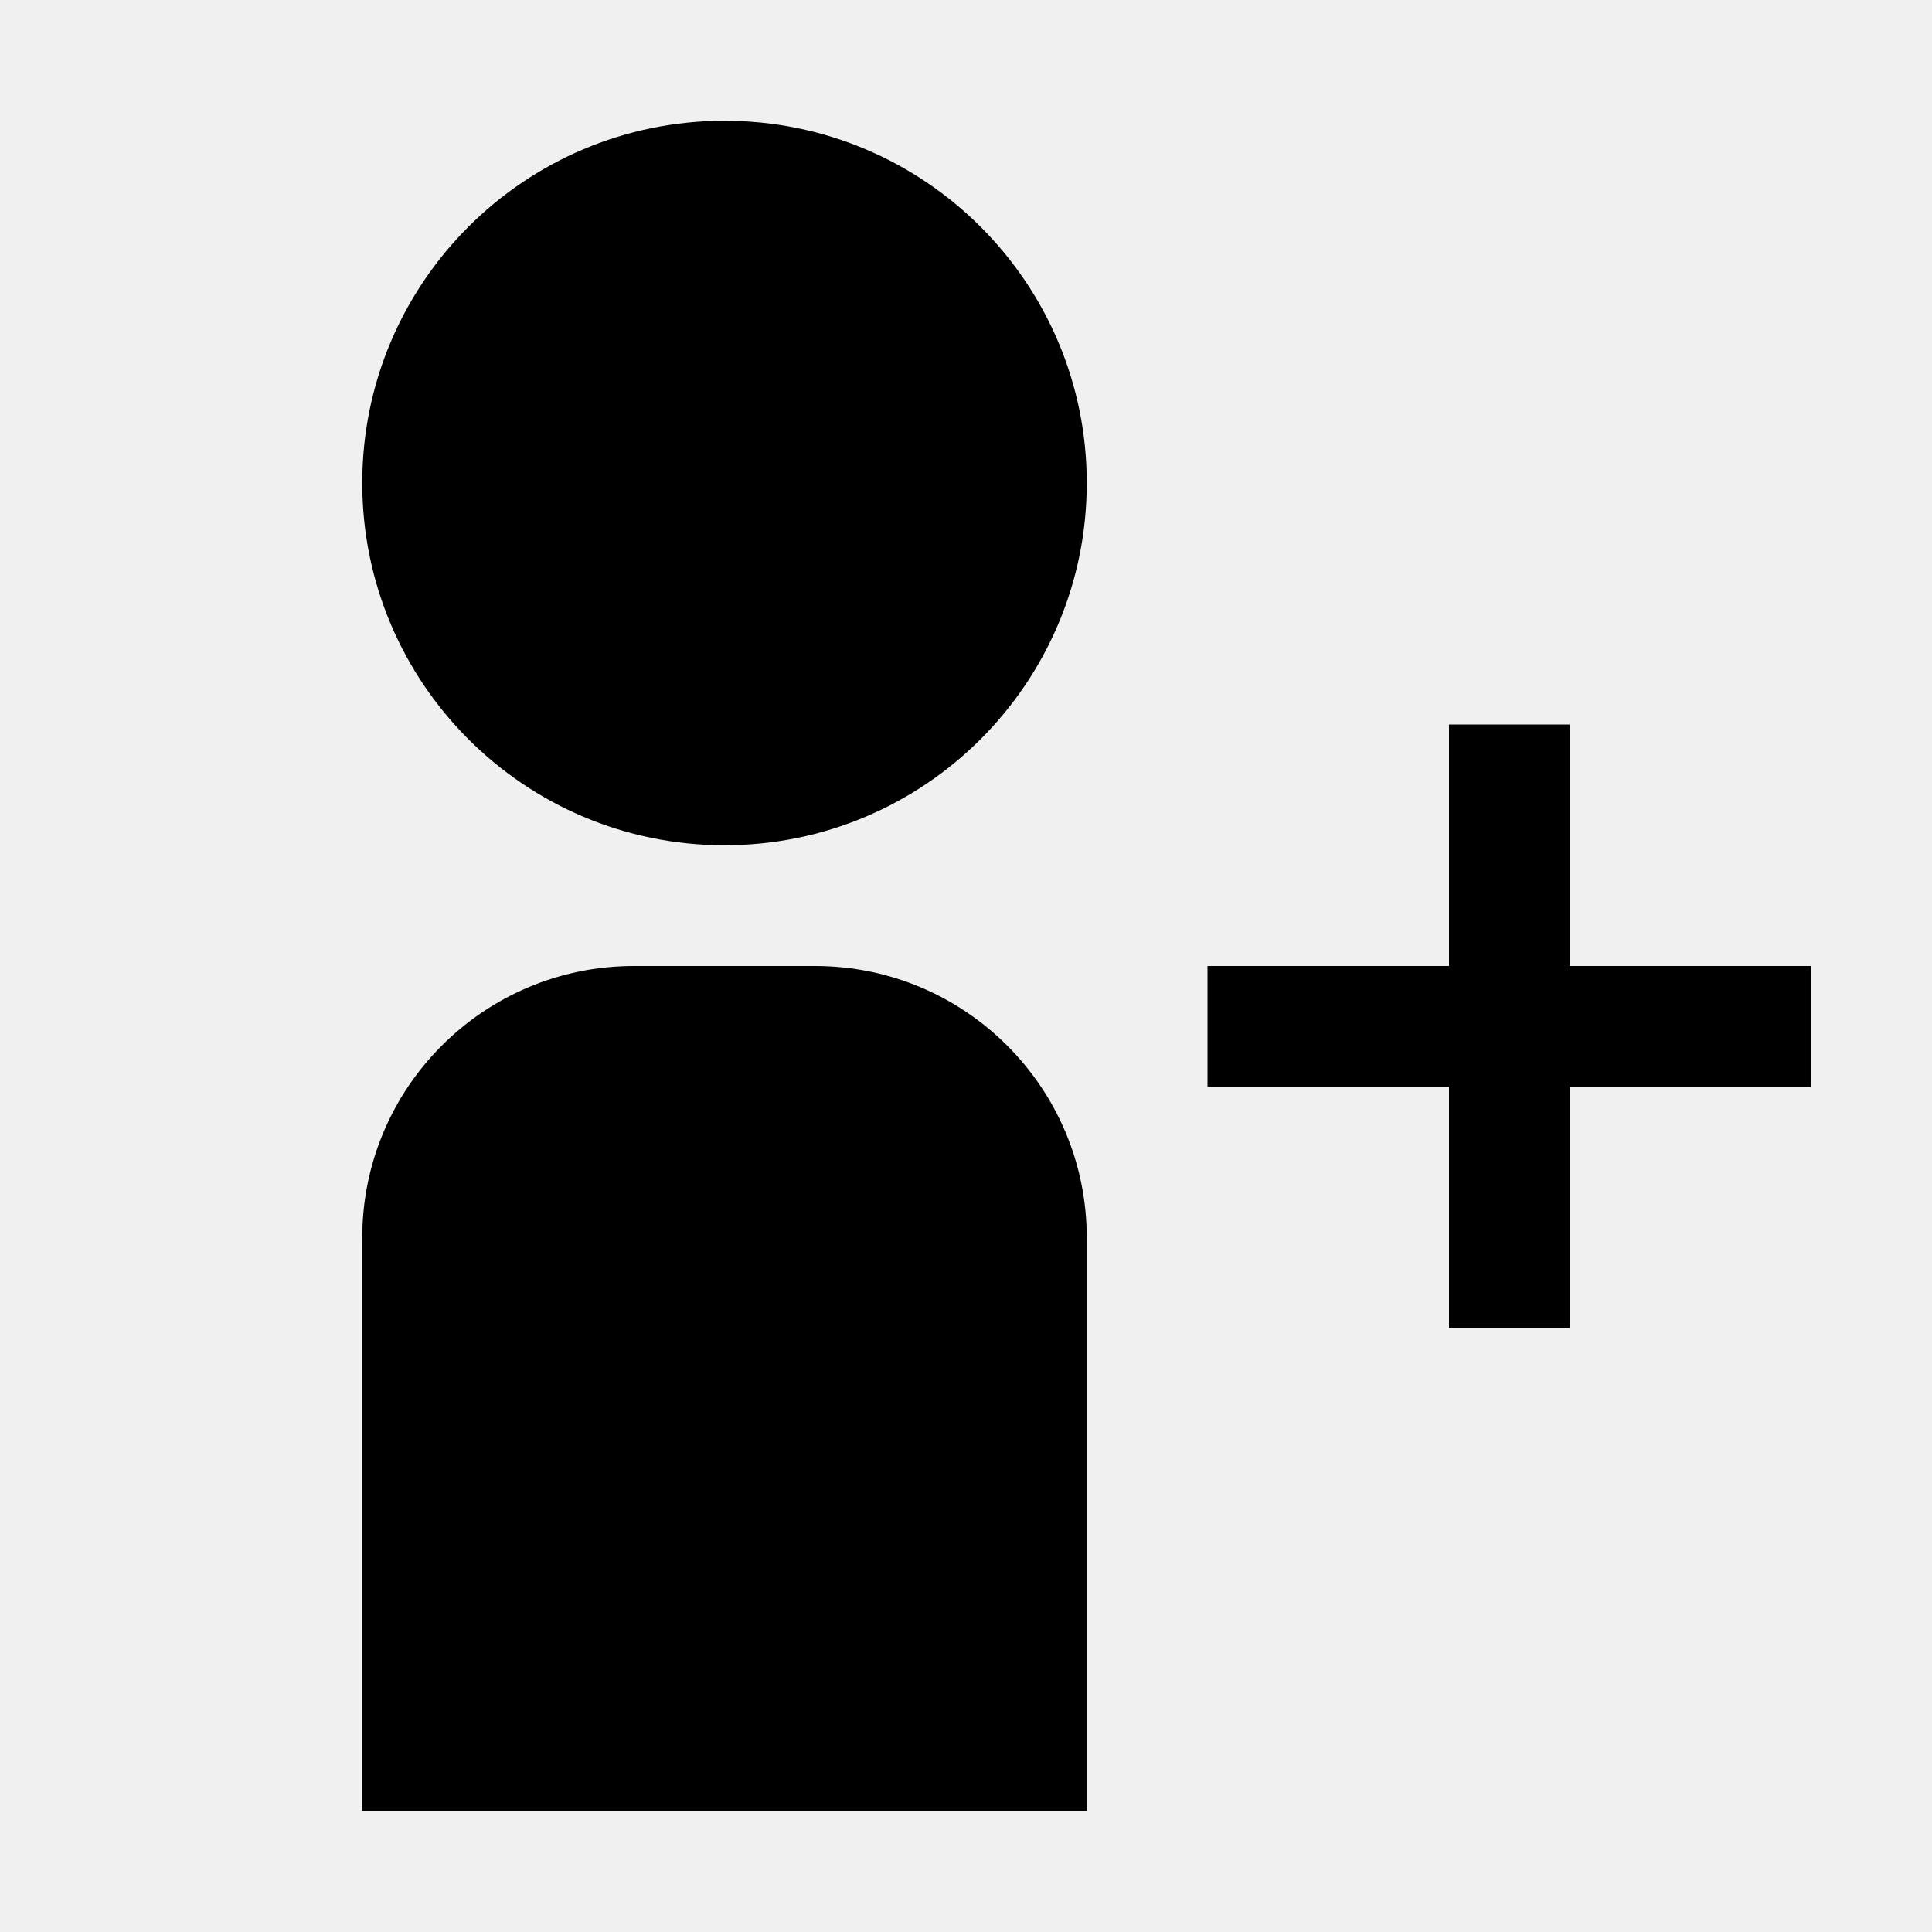
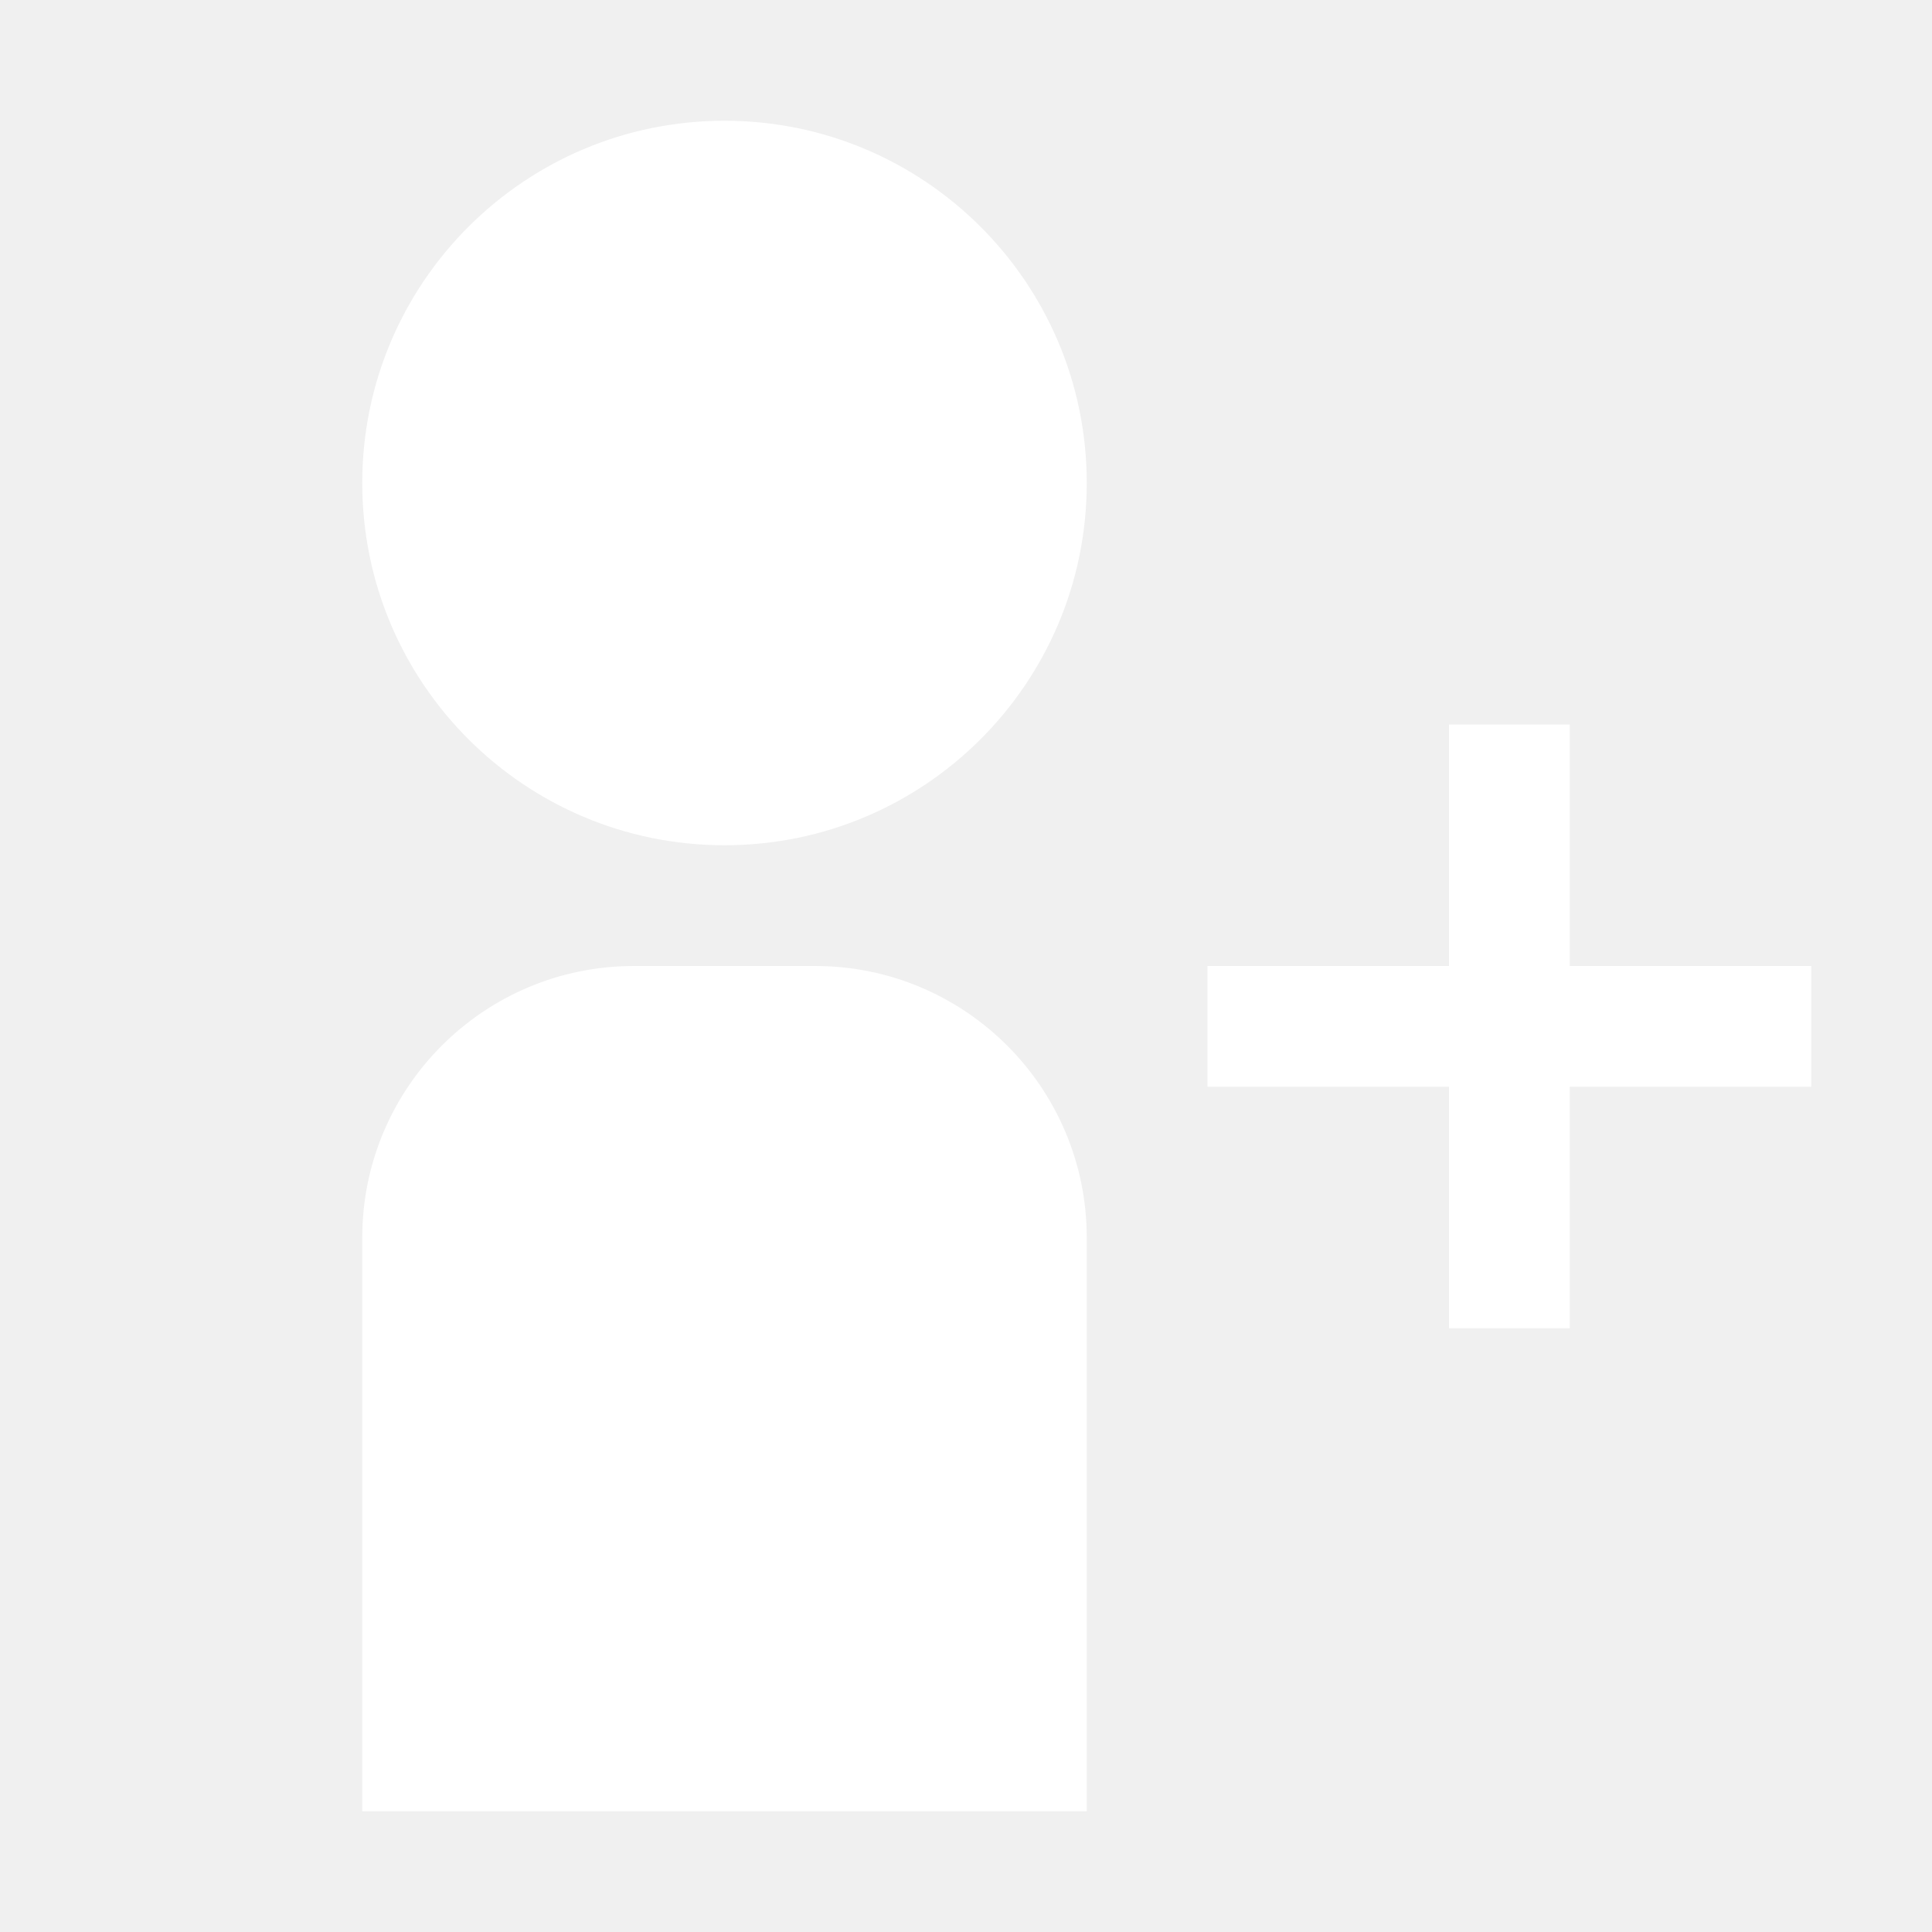
<svg xmlns="http://www.w3.org/2000/svg" viewBox="0 0 16 16" data-supported-dps="16x16" fill="currentColor" width="16" height="16" focusable="false">
-   <path d="M9 4a3 3 0 11-3-3 3 3 0 013 3zM6.75 8h-1.5A2.25 2.25 0 003 10.25V15h6v-4.75A2.25 2.25 0 006.75 8zM13 8V6h-1v2h-2v1h2v2h1V9h2V8z" />
+   <path d="M9 4a3 3 0 11-3-3 3 3 0 013 3zM6.75 8h-1.5A2.25 2.25 0 003 10.25V15h6v-4.75A2.25 2.25 0 006.75 8zM13 8V6h-1v2h-2v1h2v2h1V9h2V8z" fill="#fff" />
</svg>
